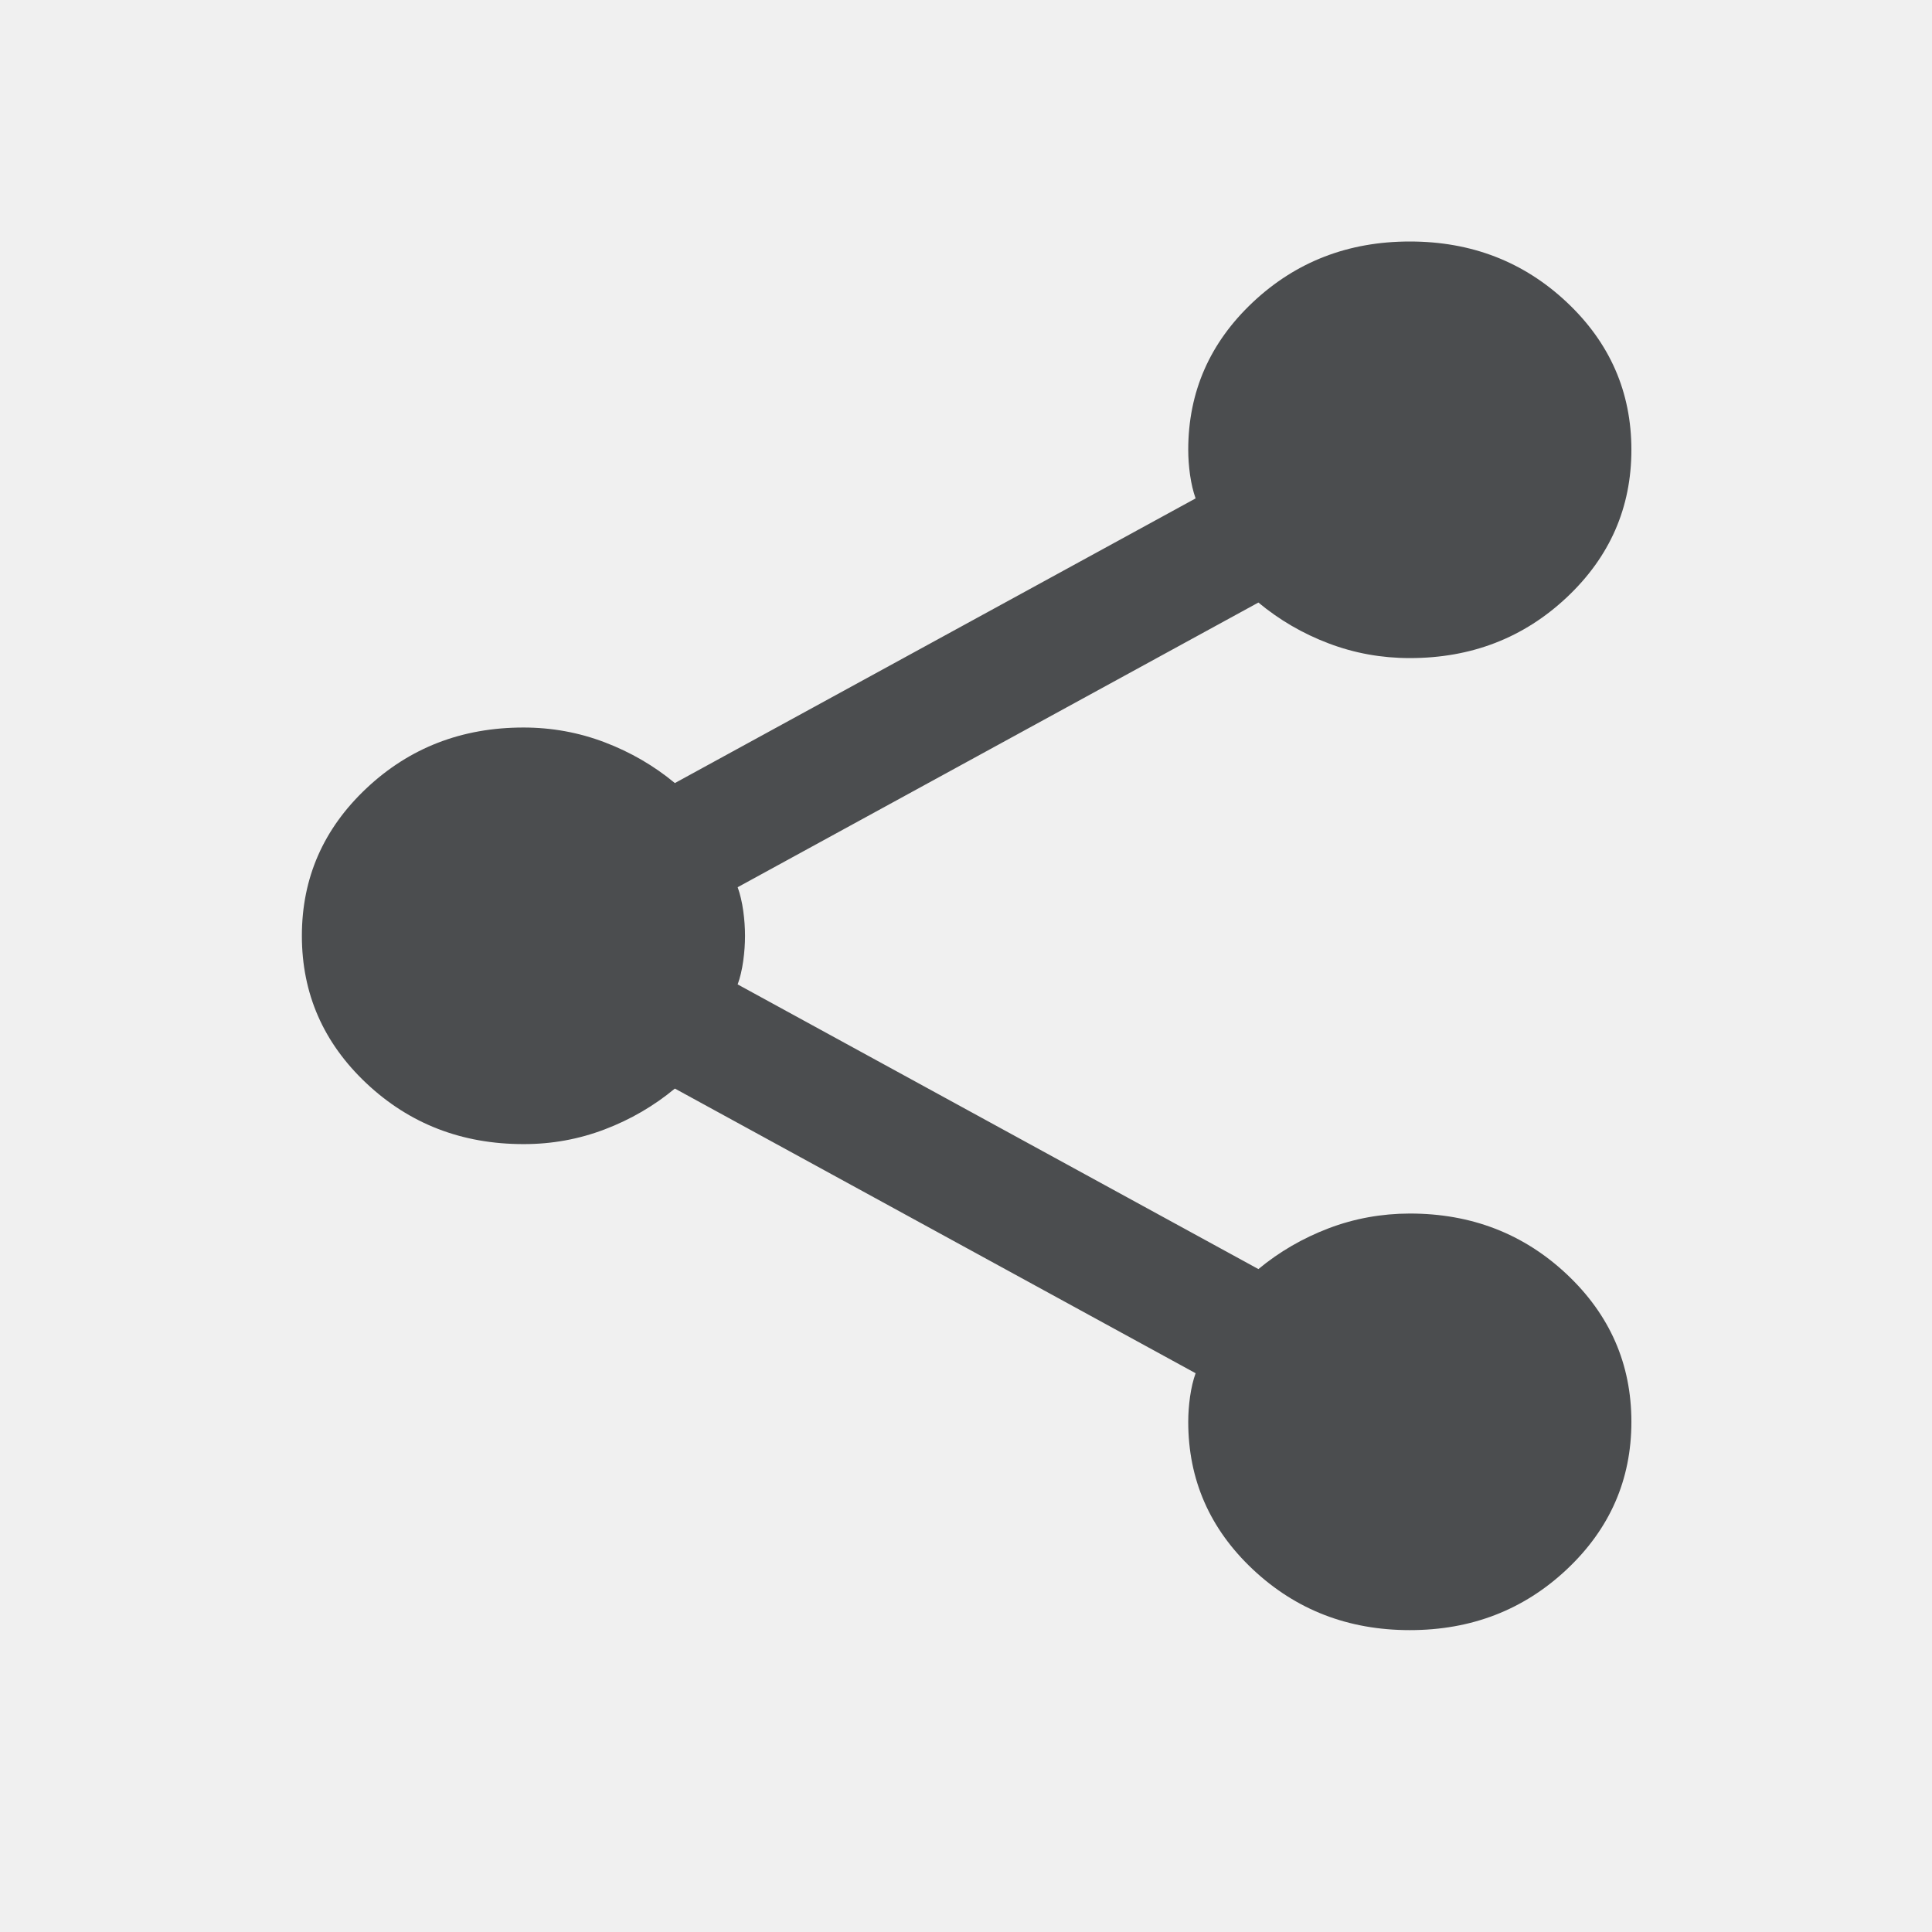
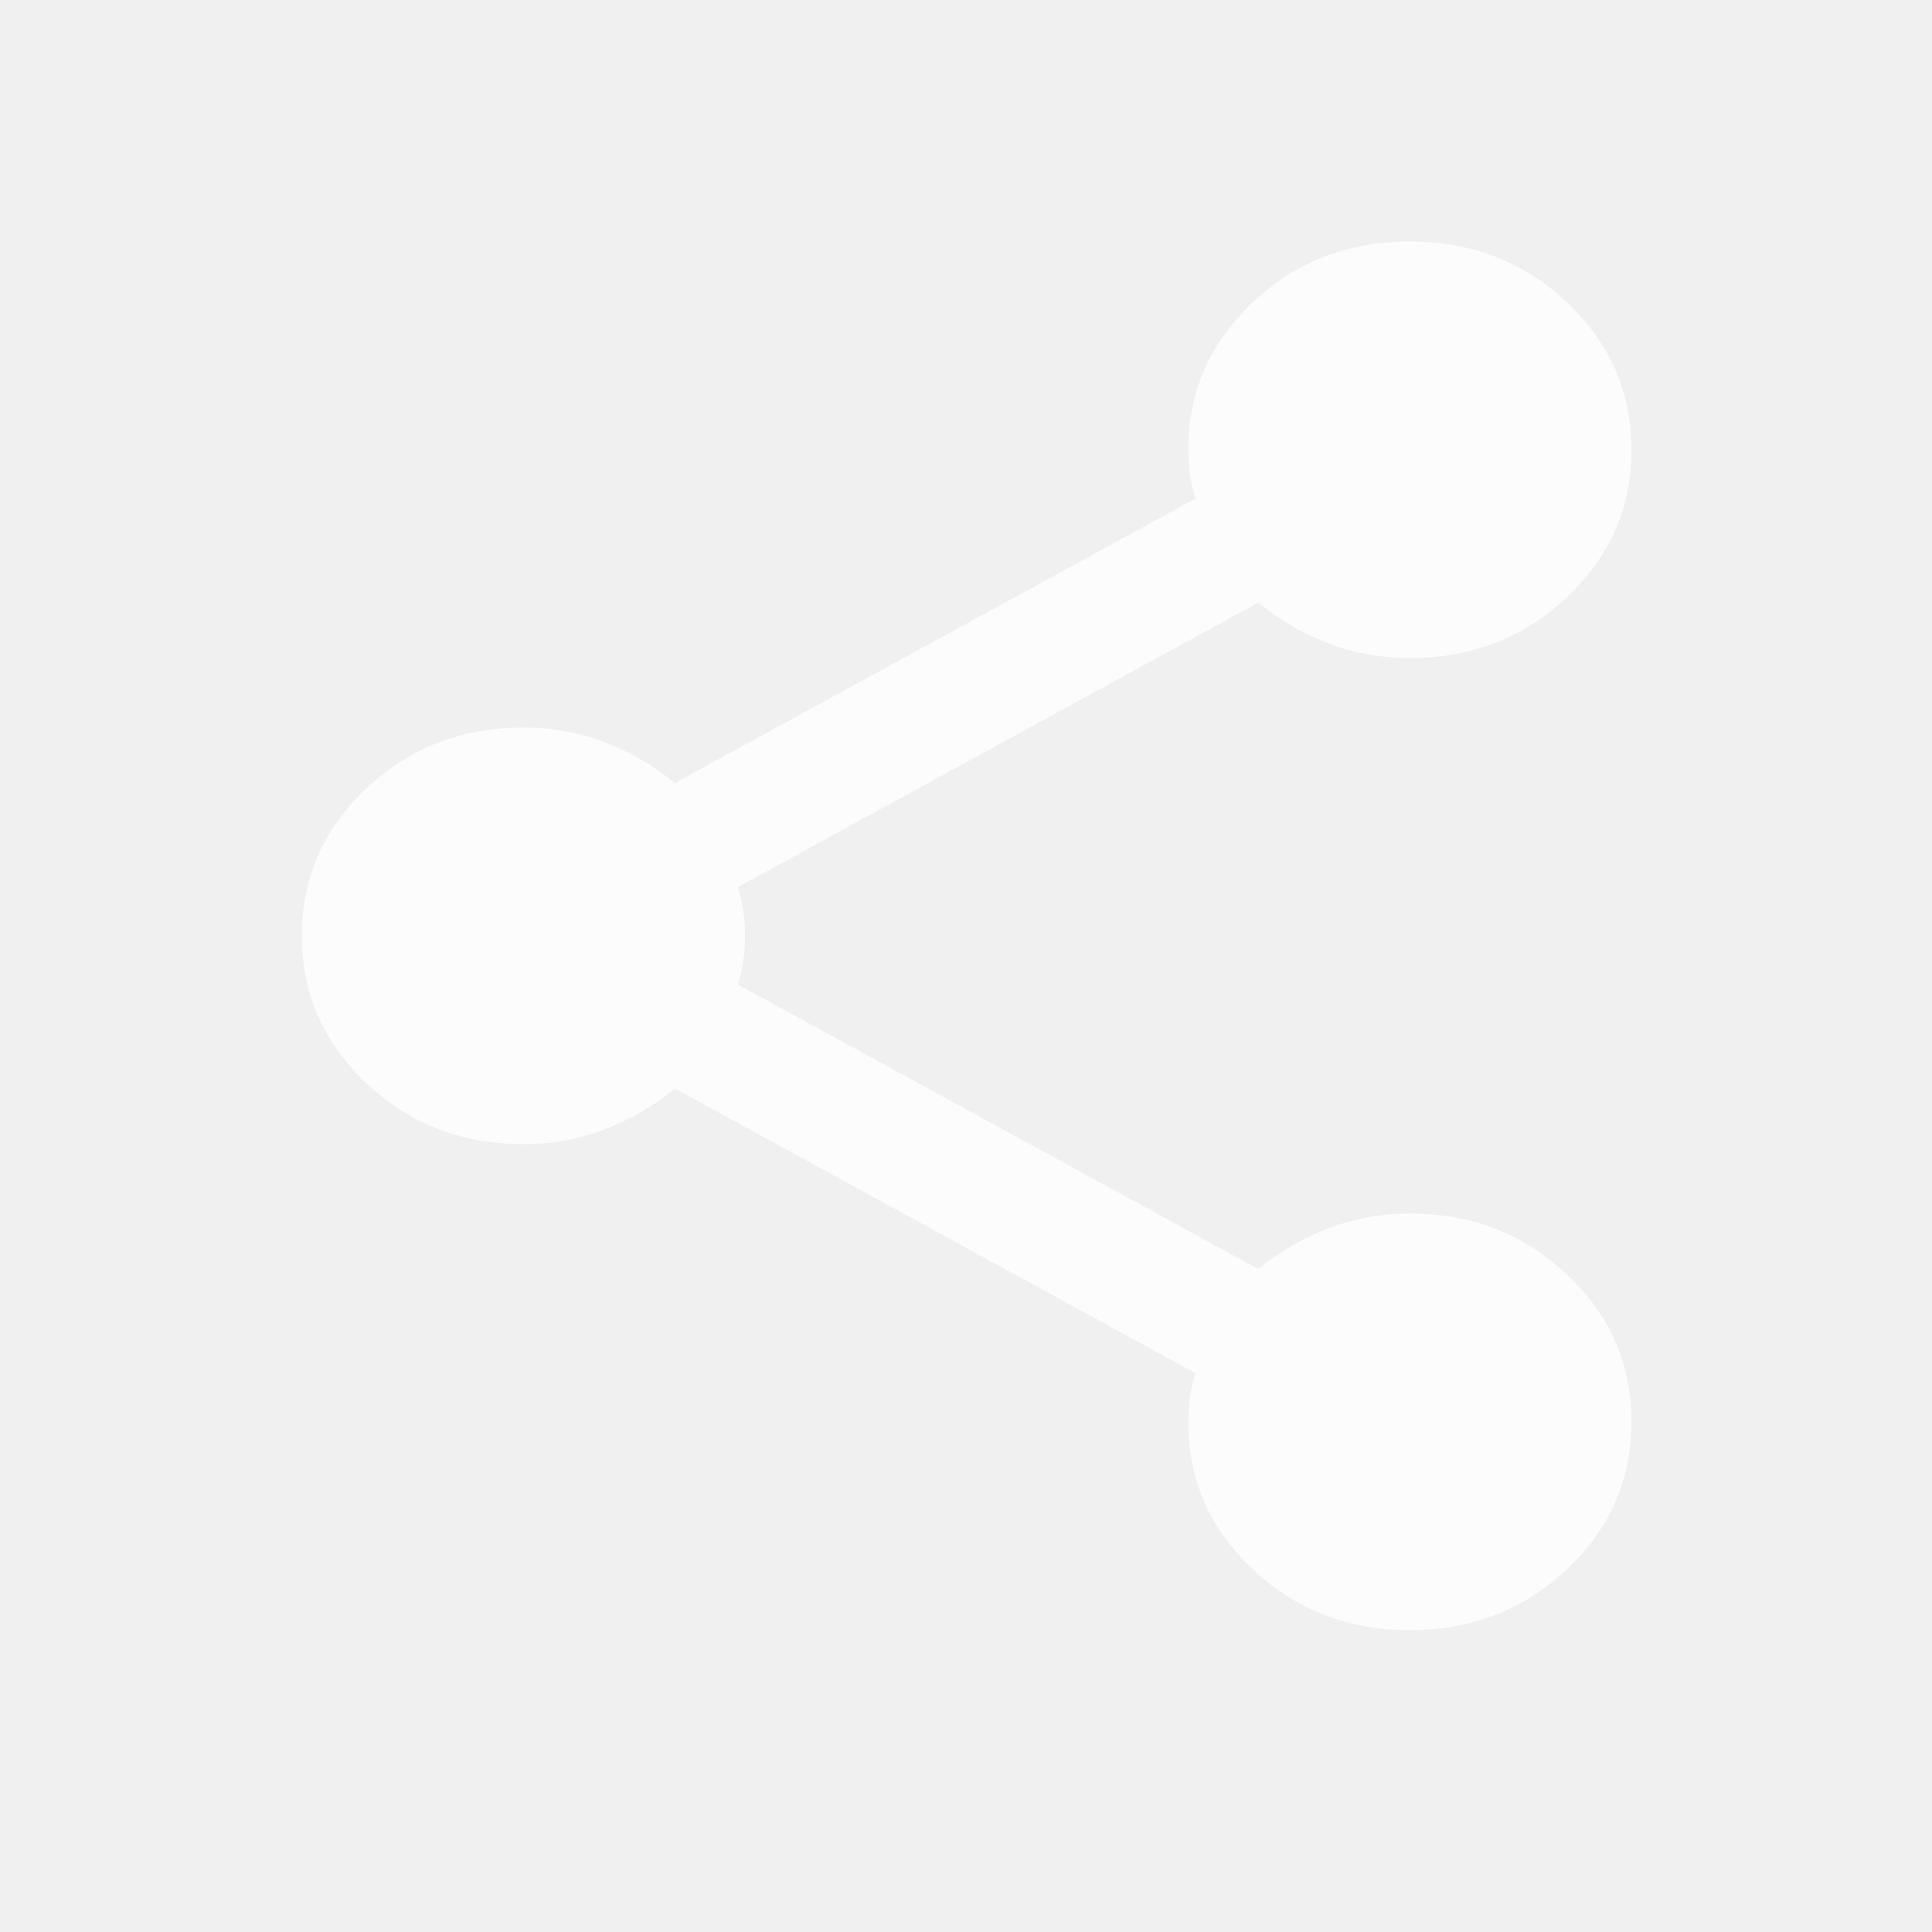
<svg xmlns="http://www.w3.org/2000/svg" width="32" height="32" viewBox="0 0 32 32" fill="none">
-   <path d="M23.351 27C22.332 27 21.465 26.665 20.751 25.994C20.038 25.323 19.681 24.508 19.681 23.55C19.681 23.416 19.691 23.277 19.711 23.133C19.732 22.988 19.762 22.859 19.803 22.745L11.178 18.03C10.832 18.317 10.444 18.543 10.016 18.706C9.588 18.869 9.139 18.951 8.67 18.95C7.651 18.95 6.784 18.615 6.07 17.944C5.357 17.273 5 16.458 5 15.5C5 14.542 5.357 13.727 6.07 13.056C6.784 12.385 7.651 12.05 8.67 12.05C9.139 12.05 9.588 12.132 10.016 12.295C10.444 12.458 10.832 12.683 11.178 12.97L19.803 8.255C19.762 8.14 19.732 8.011 19.711 7.867C19.691 7.724 19.681 7.585 19.681 7.45C19.681 6.492 20.038 5.677 20.751 5.006C21.465 4.335 22.332 4 23.351 4C24.371 4 25.237 4.335 25.951 5.006C26.664 5.677 27.021 6.492 27.021 7.45C27.021 8.408 26.664 9.223 25.951 9.894C25.237 10.565 24.371 10.9 23.351 10.9C22.882 10.9 22.433 10.819 22.005 10.656C21.577 10.494 21.19 10.268 20.843 9.98L12.218 14.695C12.259 14.81 12.29 14.94 12.31 15.084C12.33 15.228 12.34 15.367 12.34 15.5C12.34 15.633 12.33 15.773 12.31 15.917C12.29 16.062 12.259 16.192 12.218 16.305L20.843 21.02C21.19 20.733 21.577 20.508 22.005 20.345C22.433 20.182 22.882 20.101 23.351 20.1C24.371 20.1 25.237 20.435 25.951 21.106C26.664 21.777 27.021 22.592 27.021 23.55C27.021 24.508 26.664 25.323 25.951 25.994C25.237 26.665 24.371 27 23.351 27Z" fill="#4B4D4F" />
+   <g opacity="0.8">
+     <path d="M23.351 27C22.332 27 21.465 26.665 20.751 25.994C20.038 25.323 19.681 24.508 19.681 23.55C19.681 23.416 19.691 23.277 19.711 23.133C19.732 22.988 19.762 22.859 19.803 22.745L11.178 18.03C10.832 18.317 10.444 18.543 10.016 18.706C9.588 18.869 9.139 18.951 8.67 18.95C7.651 18.95 6.784 18.615 6.07 17.944C5.357 17.273 5 16.458 5 15.5C5 14.542 5.357 13.727 6.07 13.056C6.784 12.385 7.651 12.05 8.67 12.05C9.139 12.05 9.588 12.132 10.016 12.295C10.444 12.458 10.832 12.683 11.178 12.97L19.803 8.255C19.762 8.14 19.732 8.011 19.711 7.867C19.691 7.724 19.681 7.585 19.681 7.45C19.681 6.492 20.038 5.677 20.751 5.006C21.465 4.335 22.332 4 23.351 4C24.371 4 25.237 4.335 25.951 5.006C26.664 5.677 27.021 6.492 27.021 7.45C27.021 8.408 26.664 9.223 25.951 9.894C25.237 10.565 24.371 10.9 23.351 10.9C22.882 10.9 22.433 10.819 22.005 10.656C21.577 10.494 21.19 10.268 20.843 9.98L12.218 14.695C12.259 14.81 12.29 14.94 12.31 15.084C12.33 15.228 12.34 15.367 12.34 15.5C12.34 15.633 12.33 15.773 12.31 15.917C12.29 16.062 12.259 16.192 12.218 16.305L20.843 21.02C21.19 20.733 21.577 20.508 22.005 20.345C22.433 20.182 22.882 20.101 23.351 20.1C24.371 20.1 25.237 20.435 25.951 21.106C26.664 21.777 27.021 22.592 27.021 23.55C27.021 24.508 26.664 25.323 25.951 25.994C25.237 26.665 24.371 27 23.351 27Z" fill="white" />
+   </g>
</svg>
